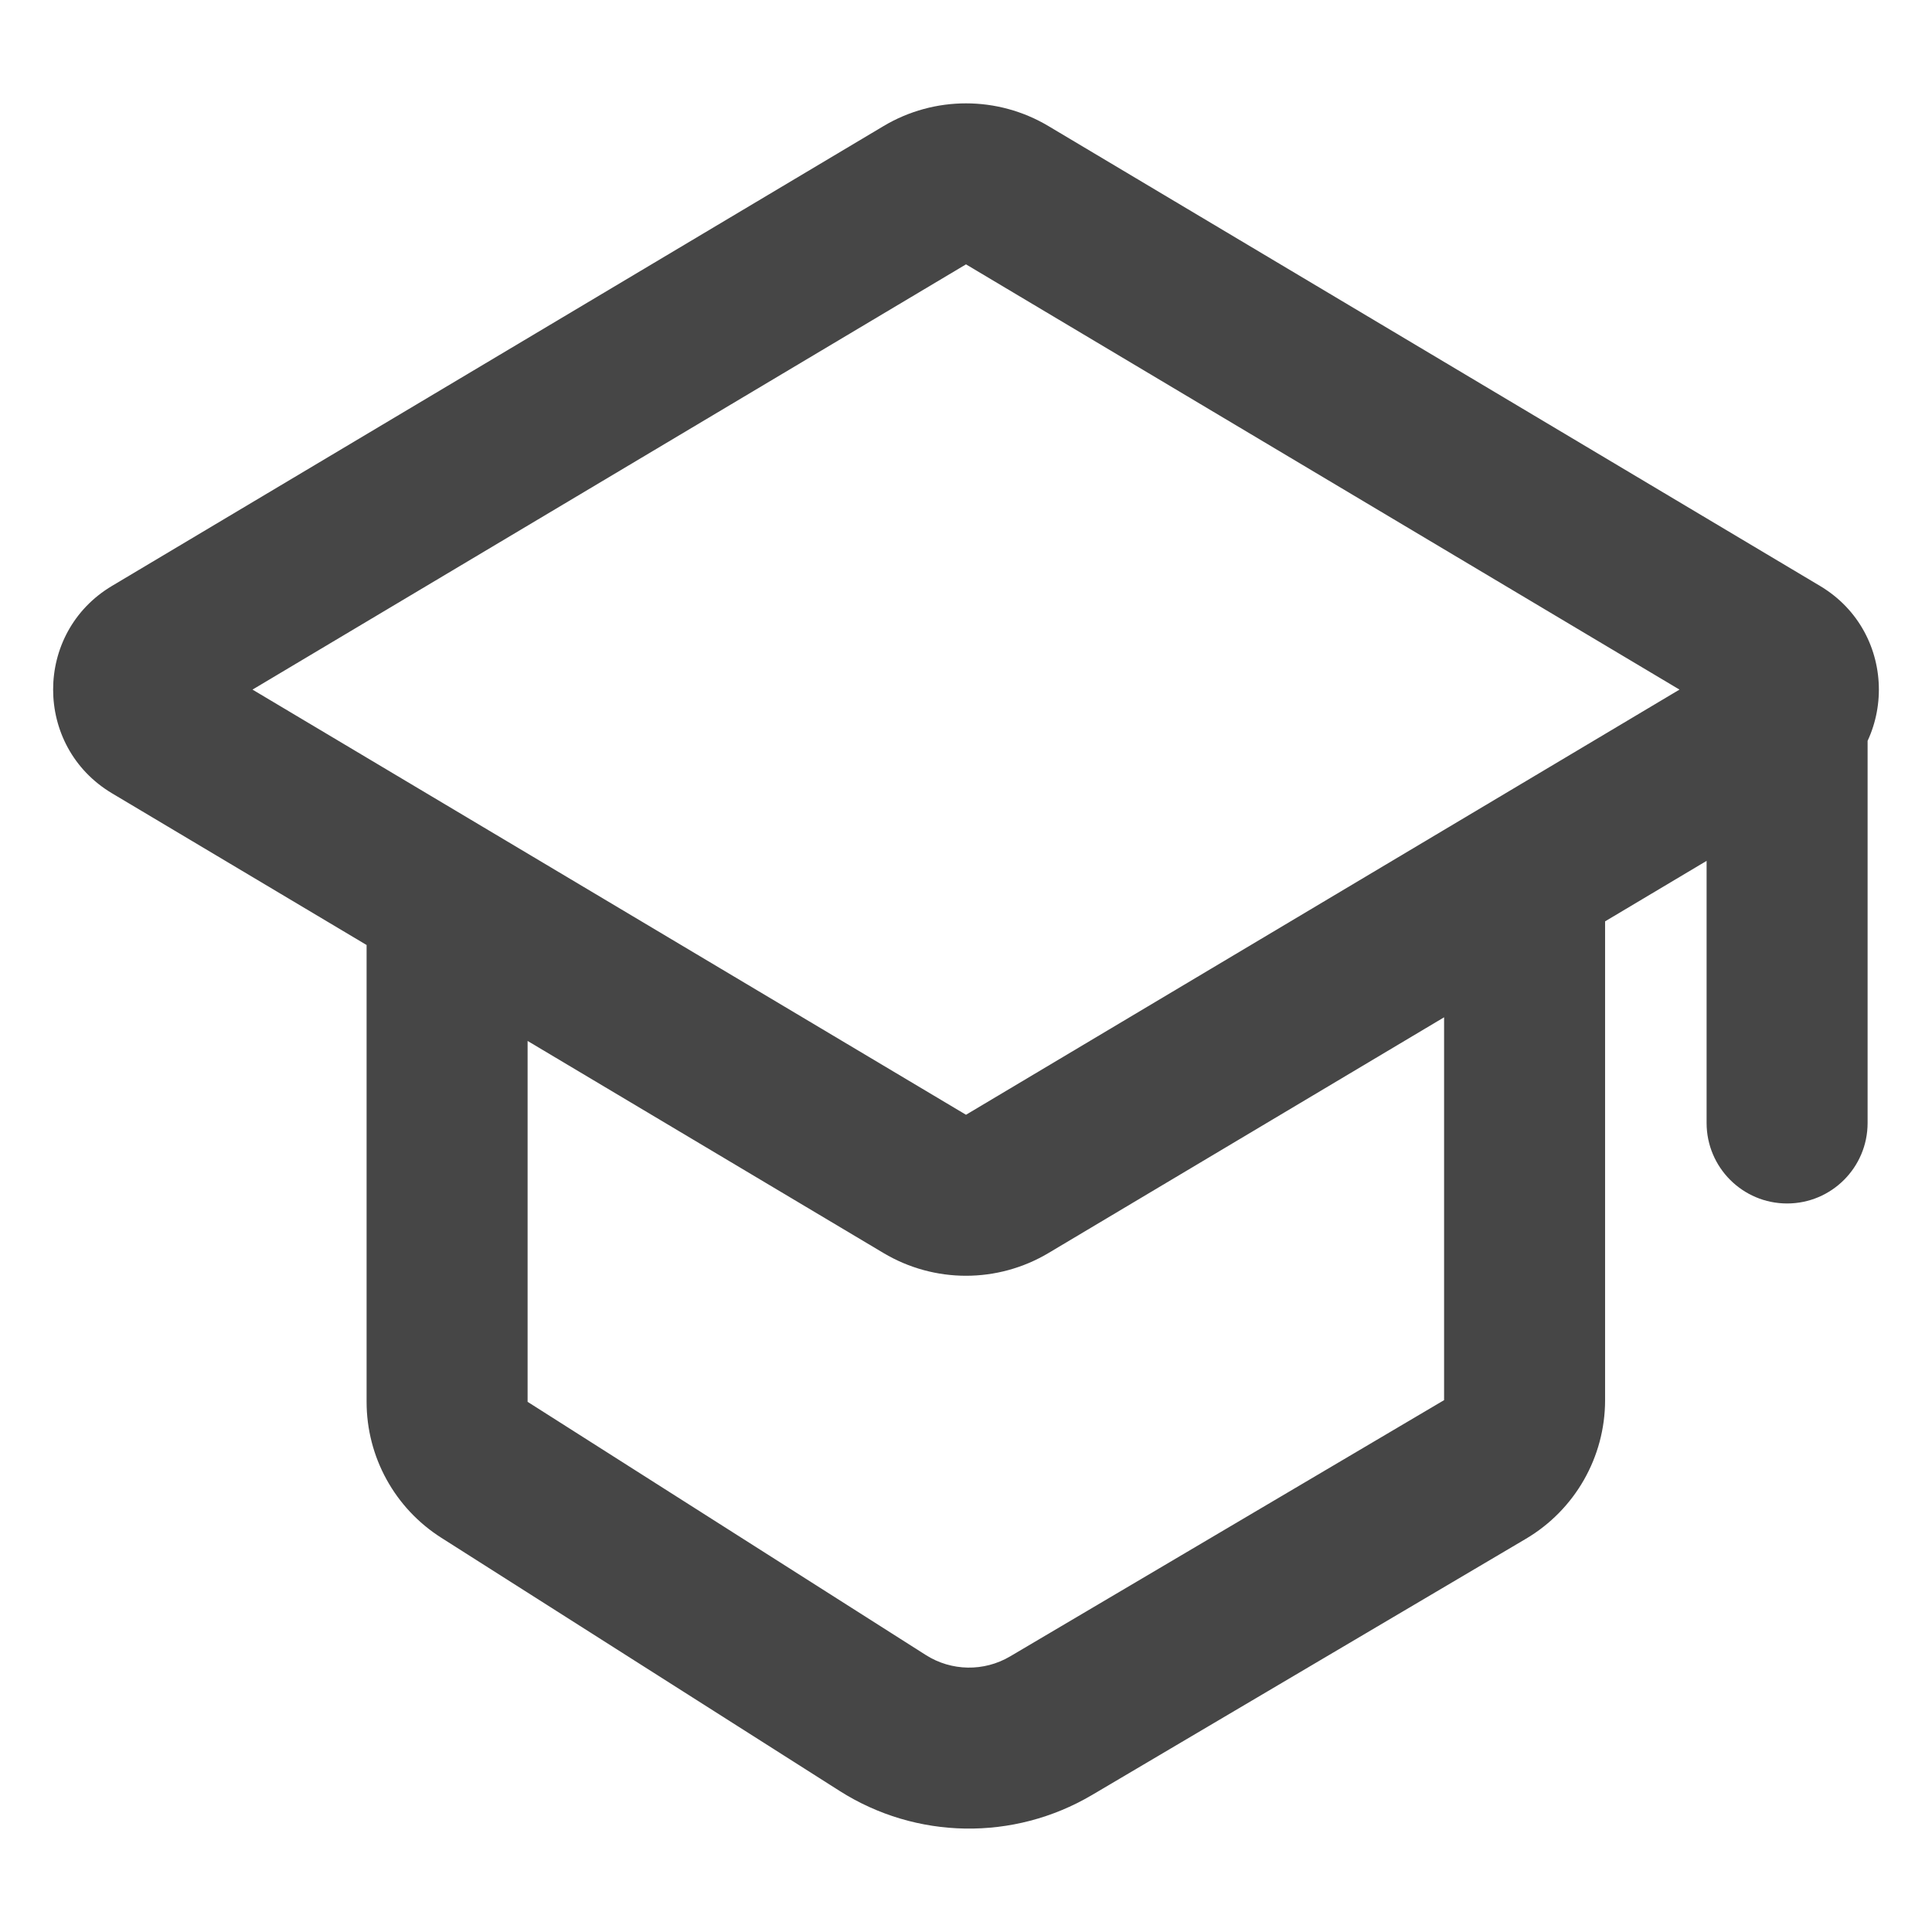
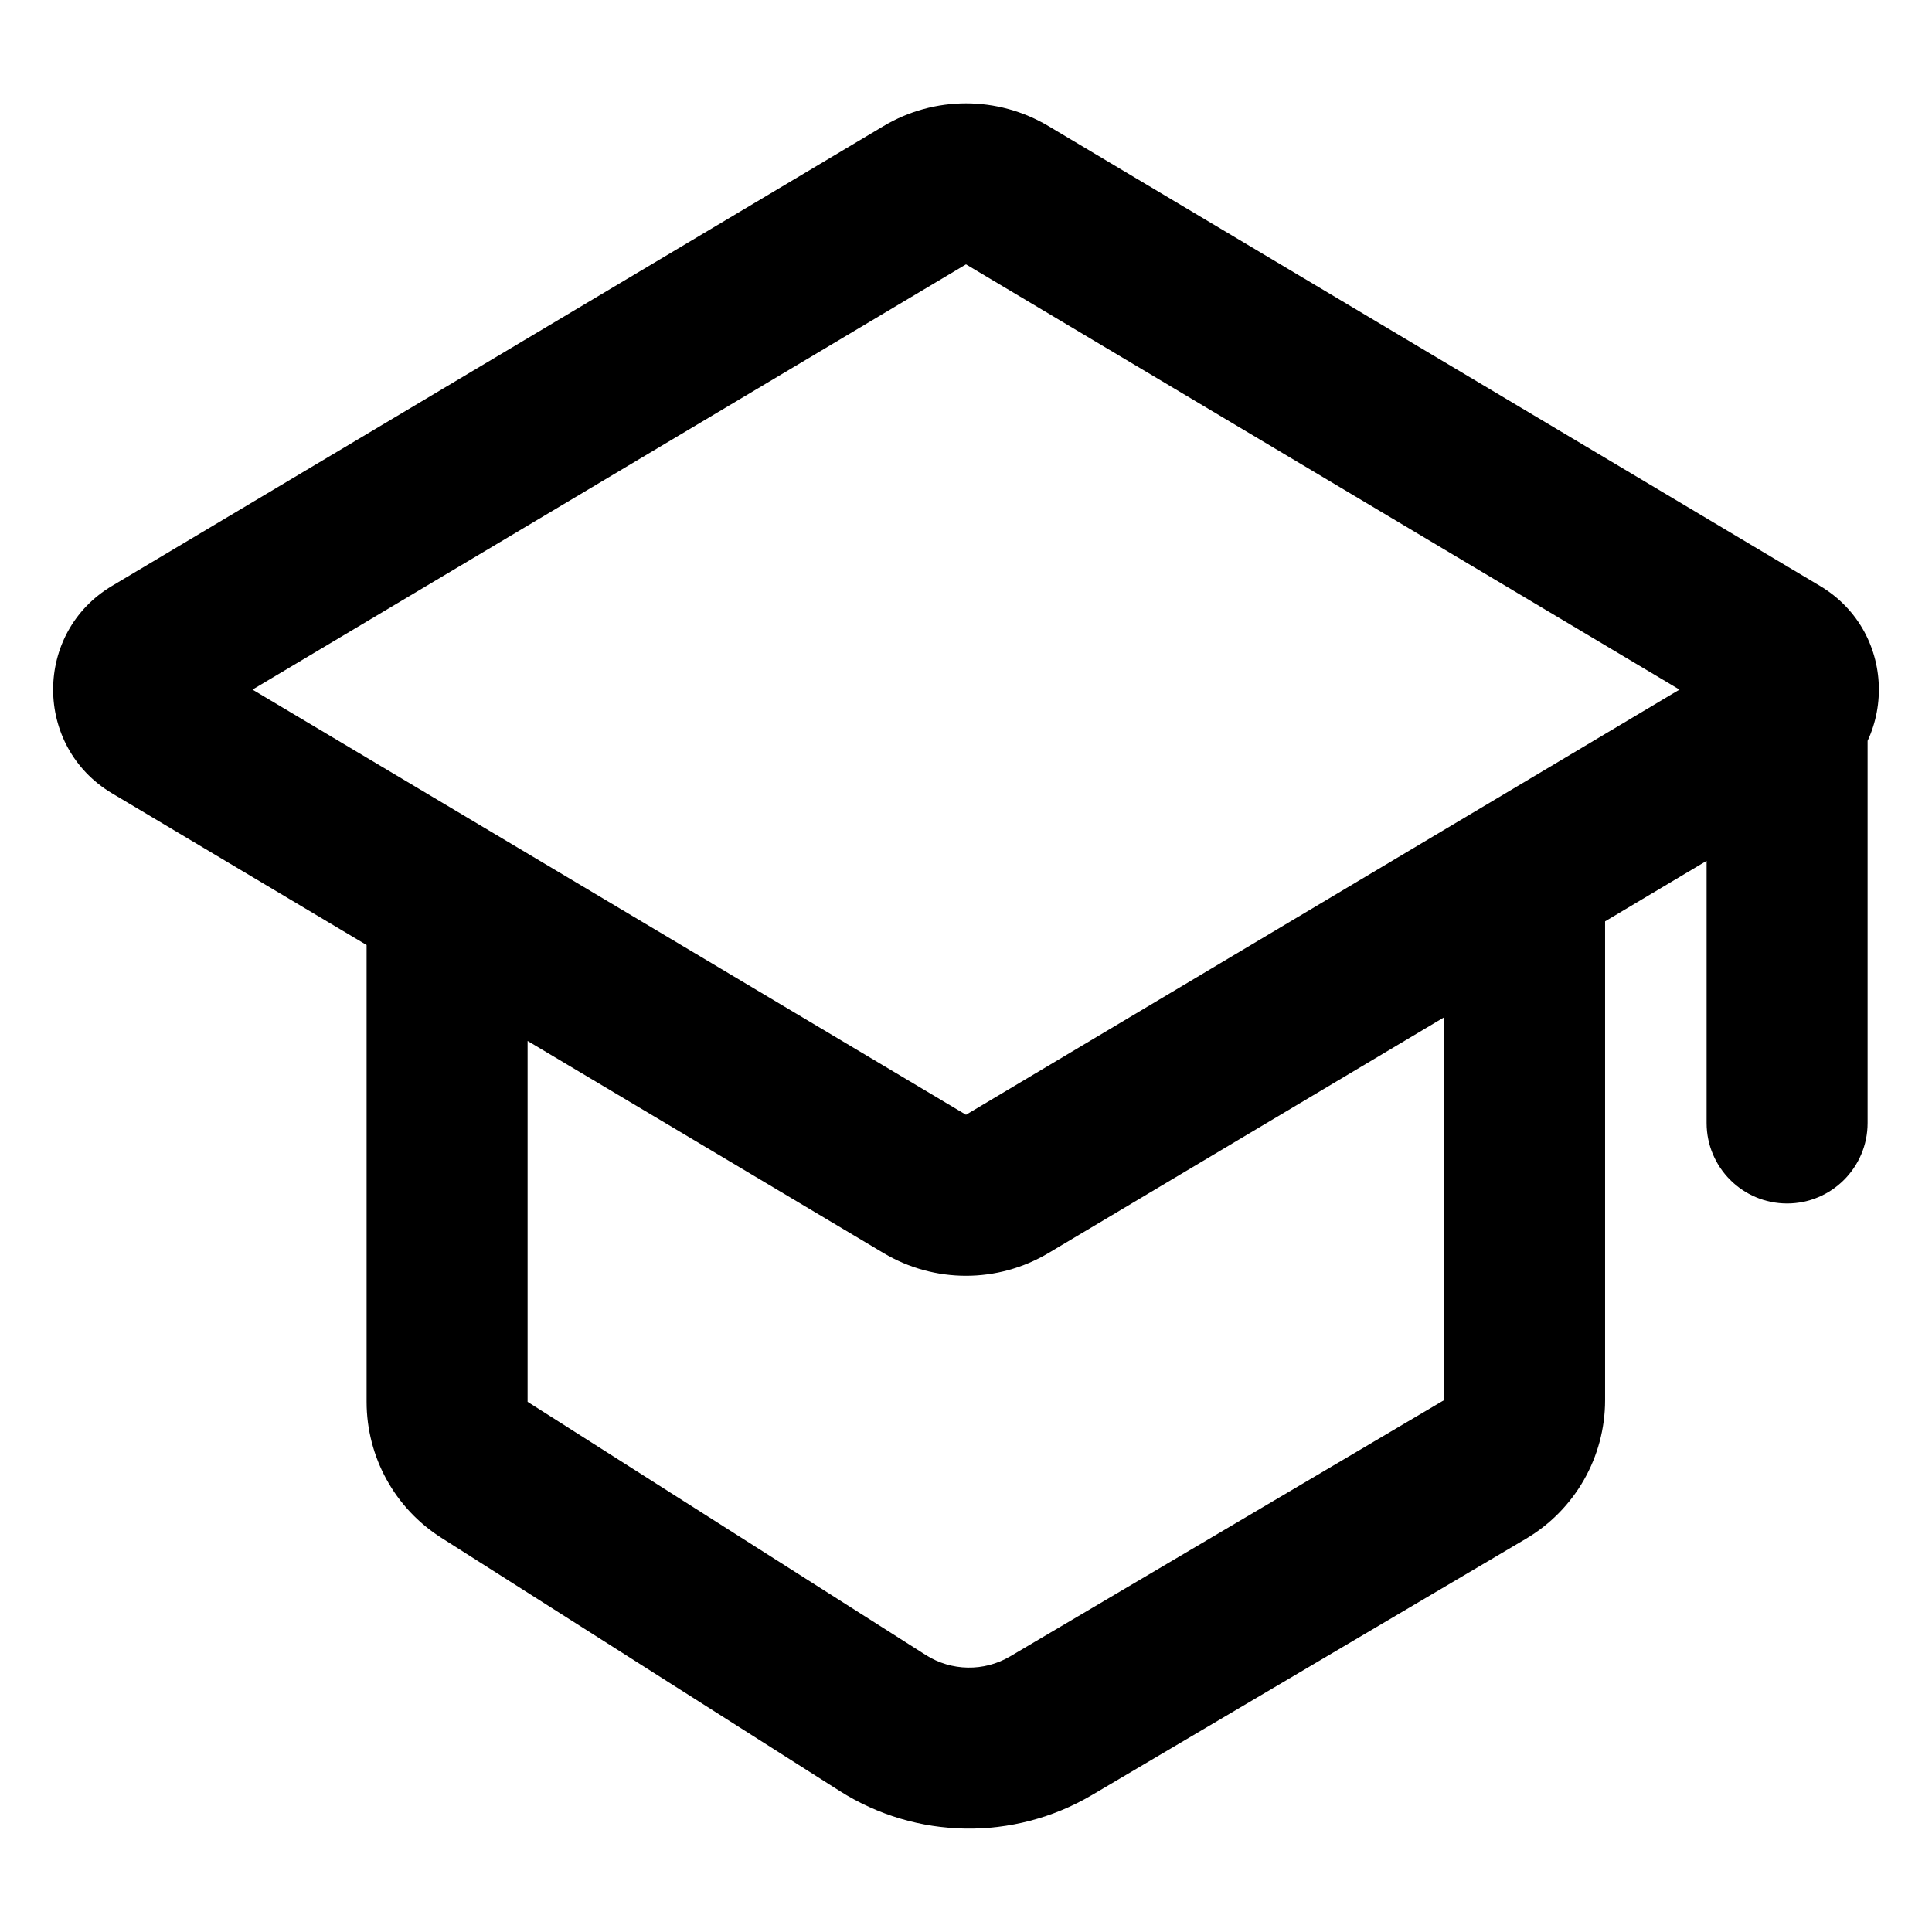
<svg xmlns="http://www.w3.org/2000/svg" viewBox="0 0 24 24" fill="none">
-   <path d="M18.448 18.254L17.939 17.393L18.448 18.254ZM18.939 17.393H17.939H18.939ZM10.966 21.404L10.429 22.247L10.966 21.404ZM13.056 21.438L13.564 22.299L13.056 21.438ZM1.904 8.137L1.392 7.278L1.904 8.137ZM1.904 8.996L1.392 9.855L1.904 8.996ZM12.512 14.707L13.024 15.566L12.512 14.707ZM11.488 14.707L12 13.848L11.488 14.707ZM22.096 8.137L22.608 7.278L22.096 8.137ZM22.096 8.996L21.584 8.137L22.096 8.996ZM6.018 18.258L6.554 17.414L6.018 18.258ZM12.512 2.425L12 3.284L12.512 2.425ZM11.488 2.425L12 3.284L11.488 2.425ZM23.2 8.55C23.2 7.997 22.752 7.55 22.2 7.55C21.648 7.55 21.2 7.997 21.2 8.55H23.2ZM21.2 13.95C21.2 14.502 21.648 14.95 22.2 14.95C22.752 14.95 23.2 14.502 23.2 13.95H21.2ZM12 3.284L21.584 8.996L22.608 7.278L13.024 1.566L12 3.284ZM21.584 8.137L12 13.848L13.024 15.566L22.608 9.855L21.584 8.137ZM2.416 8.996L12 3.284L10.976 1.566L1.392 7.278L2.416 8.996ZM12 13.848L6.066 10.312L5.042 12.03L10.976 15.566L12 13.848ZM6.066 10.312L2.416 8.137L1.392 9.855L5.042 12.03L6.066 10.312ZM4.554 11.171V17.414H6.554V11.171H4.554ZM5.481 19.102L10.429 22.247L11.502 20.56L6.554 17.414L5.481 19.102ZM13.564 22.299L18.956 19.115L17.939 17.393L12.547 20.577L13.564 22.299ZM19.939 17.393L19.939 11.171H17.939L17.939 17.393H19.939ZM18.956 19.115C19.565 18.755 19.939 18.1 19.939 17.393H17.939L18.956 19.115ZM10.429 22.247C11.381 22.853 12.592 22.872 13.564 22.299L12.547 20.577C12.223 20.768 11.819 20.761 11.502 20.56L10.429 22.247ZM1.392 7.278C0.416 7.859 0.416 9.273 1.392 9.855L2.416 8.137C2.741 8.331 2.741 8.802 2.416 8.996L1.392 7.278ZM12 13.848L12 13.848L10.976 15.566C11.607 15.942 12.393 15.942 13.024 15.566L12 13.848ZM21.584 8.996C21.259 8.802 21.259 8.331 21.584 8.137L22.608 9.855C23.584 9.273 23.584 7.859 22.608 7.278L21.584 8.996ZM4.554 17.414C4.554 18.099 4.904 18.735 5.481 19.102L6.554 17.414V17.414H4.554ZM13.024 1.566C12.393 1.19 11.607 1.19 10.976 1.566L12 3.284L12 3.284L13.024 1.566ZM21.2 8.55V13.95H23.2V8.55H21.2Z" fill="#464646" />
+   <path d="M18.448 18.254L17.939 17.393L18.448 18.254ZM18.939 17.393H17.939H18.939ZM10.966 21.404L10.429 22.247L10.966 21.404ZM13.056 21.438L13.564 22.299L13.056 21.438ZM1.904 8.137L1.392 7.278L1.904 8.137ZM1.904 8.996L1.392 9.855L1.904 8.996ZM12.512 14.707L13.024 15.566L12.512 14.707ZM11.488 14.707L12 13.848L11.488 14.707ZM22.096 8.137L22.608 7.278L22.096 8.137ZM22.096 8.996L21.584 8.137L22.096 8.996ZM6.018 18.258L6.554 17.414L6.018 18.258ZM12.512 2.425L12 3.284L12.512 2.425ZM11.488 2.425L12 3.284L11.488 2.425ZM23.2 8.55C23.2 7.997 22.752 7.55 22.2 7.55C21.648 7.55 21.2 7.997 21.2 8.55H23.2ZM21.2 13.95C21.2 14.502 21.648 14.95 22.2 14.95C22.752 14.95 23.2 14.502 23.2 13.95H21.2ZM12 3.284L21.584 8.996L22.608 7.278L13.024 1.566L12 3.284ZM21.584 8.137L12 13.848L13.024 15.566L22.608 9.855L21.584 8.137ZM2.416 8.996L12 3.284L10.976 1.566L1.392 7.278L2.416 8.996ZM12 13.848L6.066 10.312L5.042 12.03L10.976 15.566L12 13.848ZM6.066 10.312L2.416 8.137L1.392 9.855L5.042 12.03L6.066 10.312ZM4.554 11.171V17.414H6.554V11.171H4.554ZM5.481 19.102L10.429 22.247L11.502 20.56L6.554 17.414L5.481 19.102ZM13.564 22.299L18.956 19.115L17.939 17.393L12.547 20.577L13.564 22.299ZM19.939 17.393L19.939 11.171H17.939L17.939 17.393H19.939ZM18.956 19.115C19.565 18.755 19.939 18.1 19.939 17.393H17.939L18.956 19.115ZM10.429 22.247C11.381 22.853 12.592 22.872 13.564 22.299L12.547 20.577C12.223 20.768 11.819 20.761 11.502 20.56L10.429 22.247ZM1.392 7.278C0.416 7.859 0.416 9.273 1.392 9.855L2.416 8.137C2.741 8.331 2.741 8.802 2.416 8.996L1.392 7.278ZM12 13.848L12 13.848L10.976 15.566C11.607 15.942 12.393 15.942 13.024 15.566L12 13.848ZM21.584 8.996C21.259 8.802 21.259 8.331 21.584 8.137L22.608 9.855C23.584 9.273 23.584 7.859 22.608 7.278L21.584 8.996ZM4.554 17.414C4.554 18.099 4.904 18.735 5.481 19.102L6.554 17.414V17.414H4.554ZM13.024 1.566C12.393 1.19 11.607 1.19 10.976 1.566L12 3.284L12 3.284L13.024 1.566ZM21.2 8.55V13.95H23.2V8.55H21.2Z" fill="currentColor" />
</svg>
